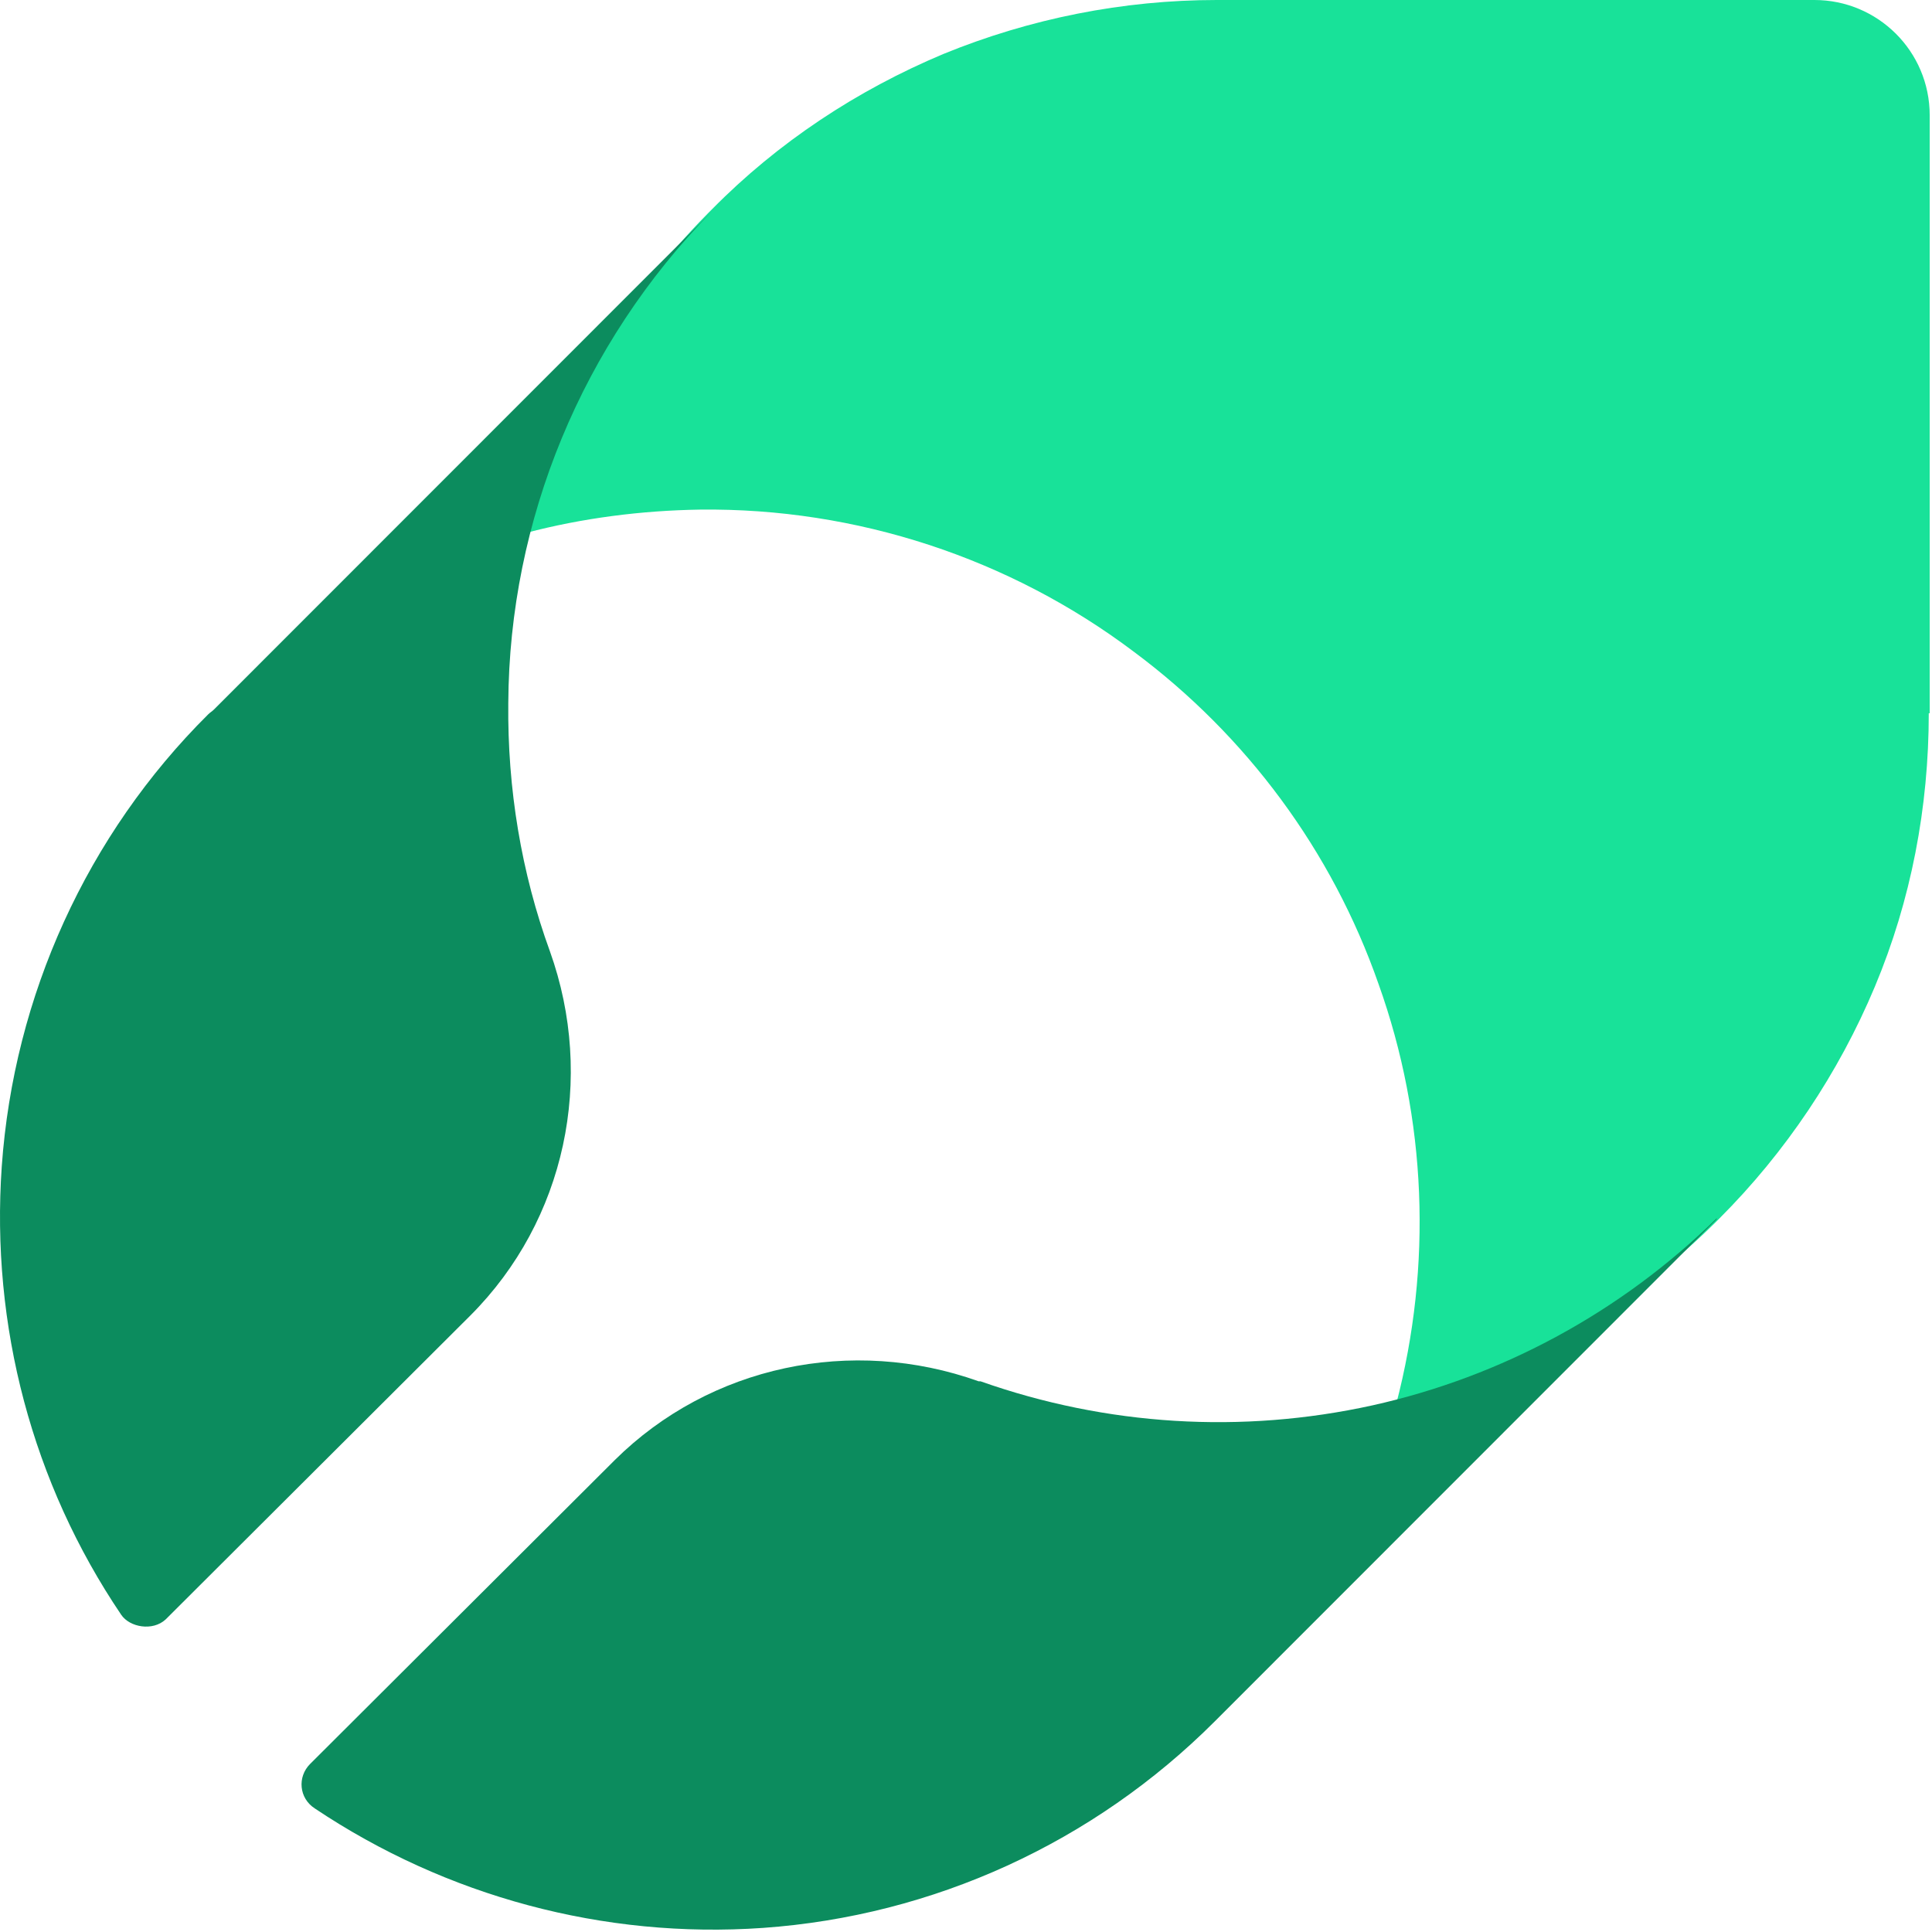
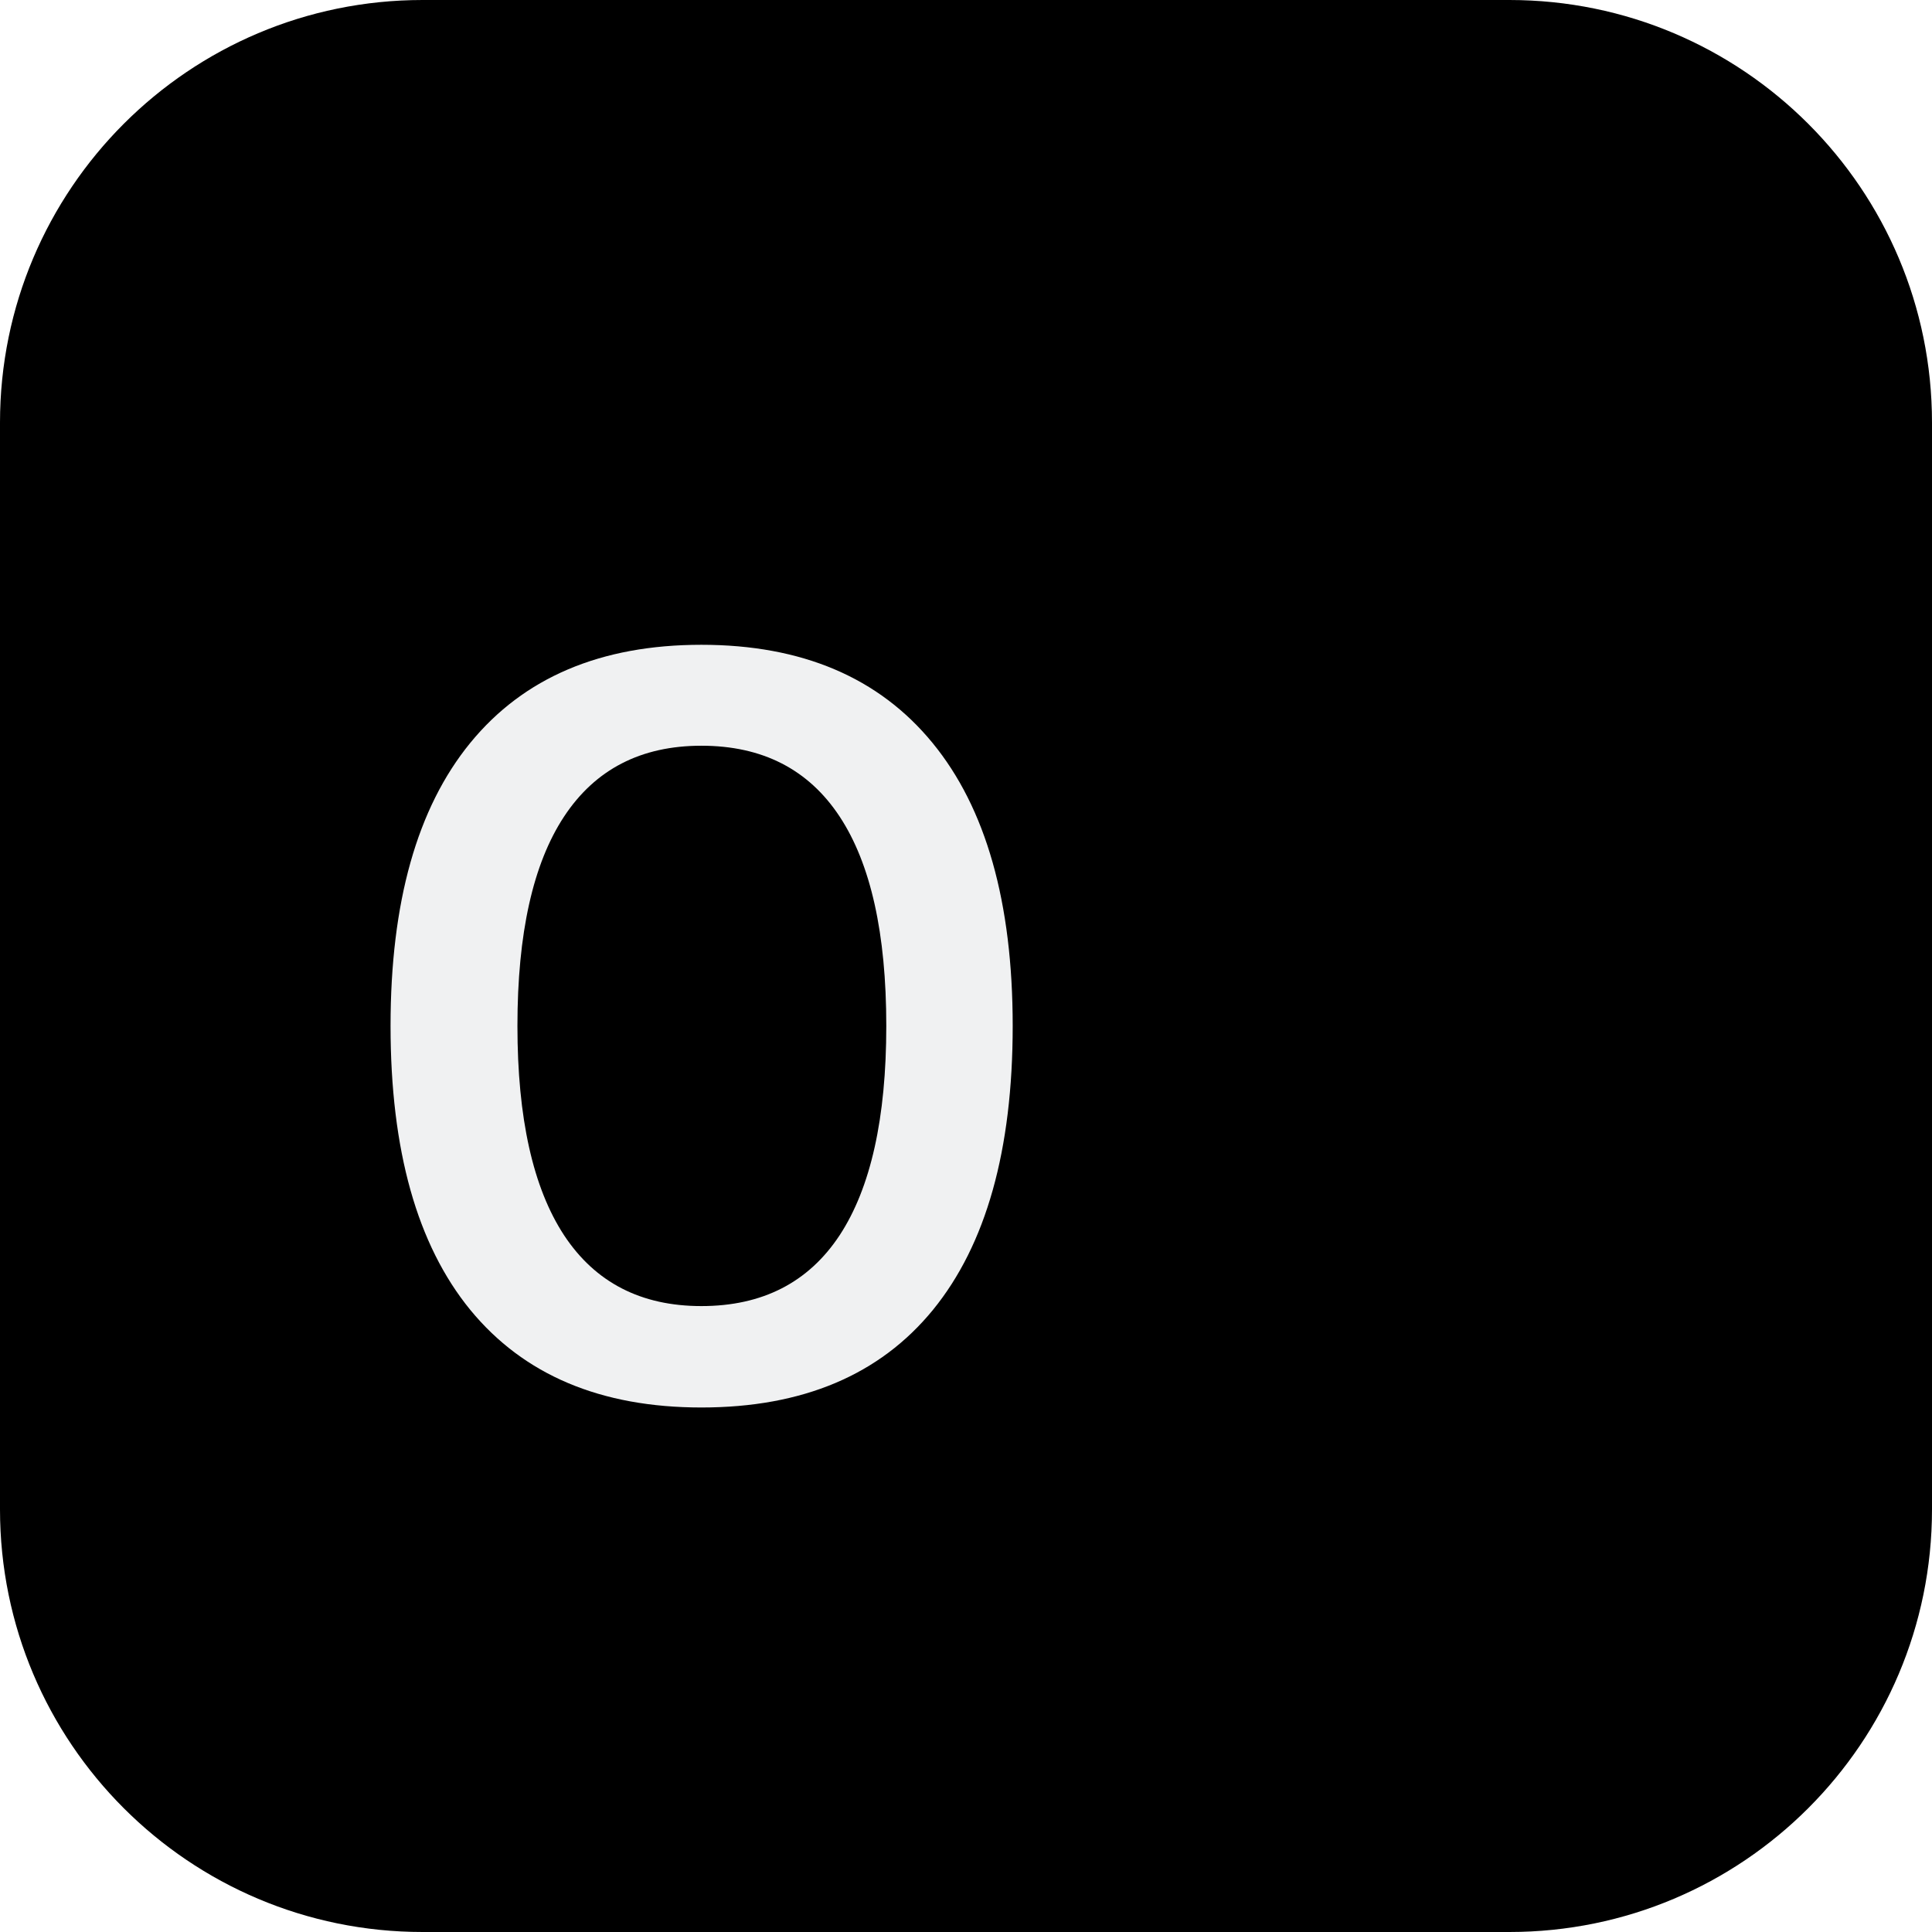
- <svg xmlns="http://www.w3.org/2000/svg" width="502" height="502" viewBox="0 0 502 502" fill="none">
-   <path d="M501.402 185.33V29.962C501.402 13.29 487.876 0 471.453 0H316.156C291.763 0 267.611 4.832 245.15 14.014C222.689 23.438 202.16 36.969 185.012 54.367L183.804 55.575C161.101 78.53 144.92 107.042 136.708 138.454C151.441 134.588 166.656 132.655 181.871 132.413C222.447 131.93 262.298 144.978 294.661 169.383C323.885 191.13 346.104 221.092 358.18 255.645C370.739 290.681 372.188 328.859 362.769 364.862C393.925 356.647 422.666 340.457 445.611 317.744L446.818 316.536C463.966 299.38 477.732 278.841 487.151 256.37C496.571 233.898 501.16 209.735 501.16 185.33H501.402Z" fill="#18E299" />
-   <path d="M132.071 182.706C132.312 135.044 151.32 89.307 184.764 55.125L55.557 184.391C55.076 184.873 54.594 185.113 54.113 185.595C22.593 216.888 3.586 258.774 0.458 303.066C-2.43 344.47 8.397 385.392 31.496 419.575C33.699 422.835 39.677 423.907 43.046 420.778L122.206 341.822C146.989 317.028 154.689 280.198 142.899 247.219C135.44 226.758 131.831 204.852 132.071 182.706Z" fill="#0C8C5E" />
-   <path d="M446.067 316.547C421.284 340.86 390.245 357.71 356.56 365.172C322.634 372.635 287.506 370.468 254.783 358.914C254.783 358.914 254.542 358.914 254.301 358.914C221.338 347.118 184.525 354.821 159.742 379.375L80.581 458.331C77.212 461.701 77.694 467.238 81.784 469.885C115.95 492.754 156.855 503.827 198.24 500.938C242.512 497.809 284.137 478.792 315.656 447.258L316.859 446.054L446.067 316.788V316.547Z" fill="#0C8C5E" />
+ <svg xmlns="http://www.w3.org/2000/svg" viewBox="0 0 64 64">
+   <rect width="64" height="64" rx="14" fill="#000" />
+   <text x="10" y="46" fill="#F0F1F2" font-family="monospace" font-size="44">o</text>
</svg>
